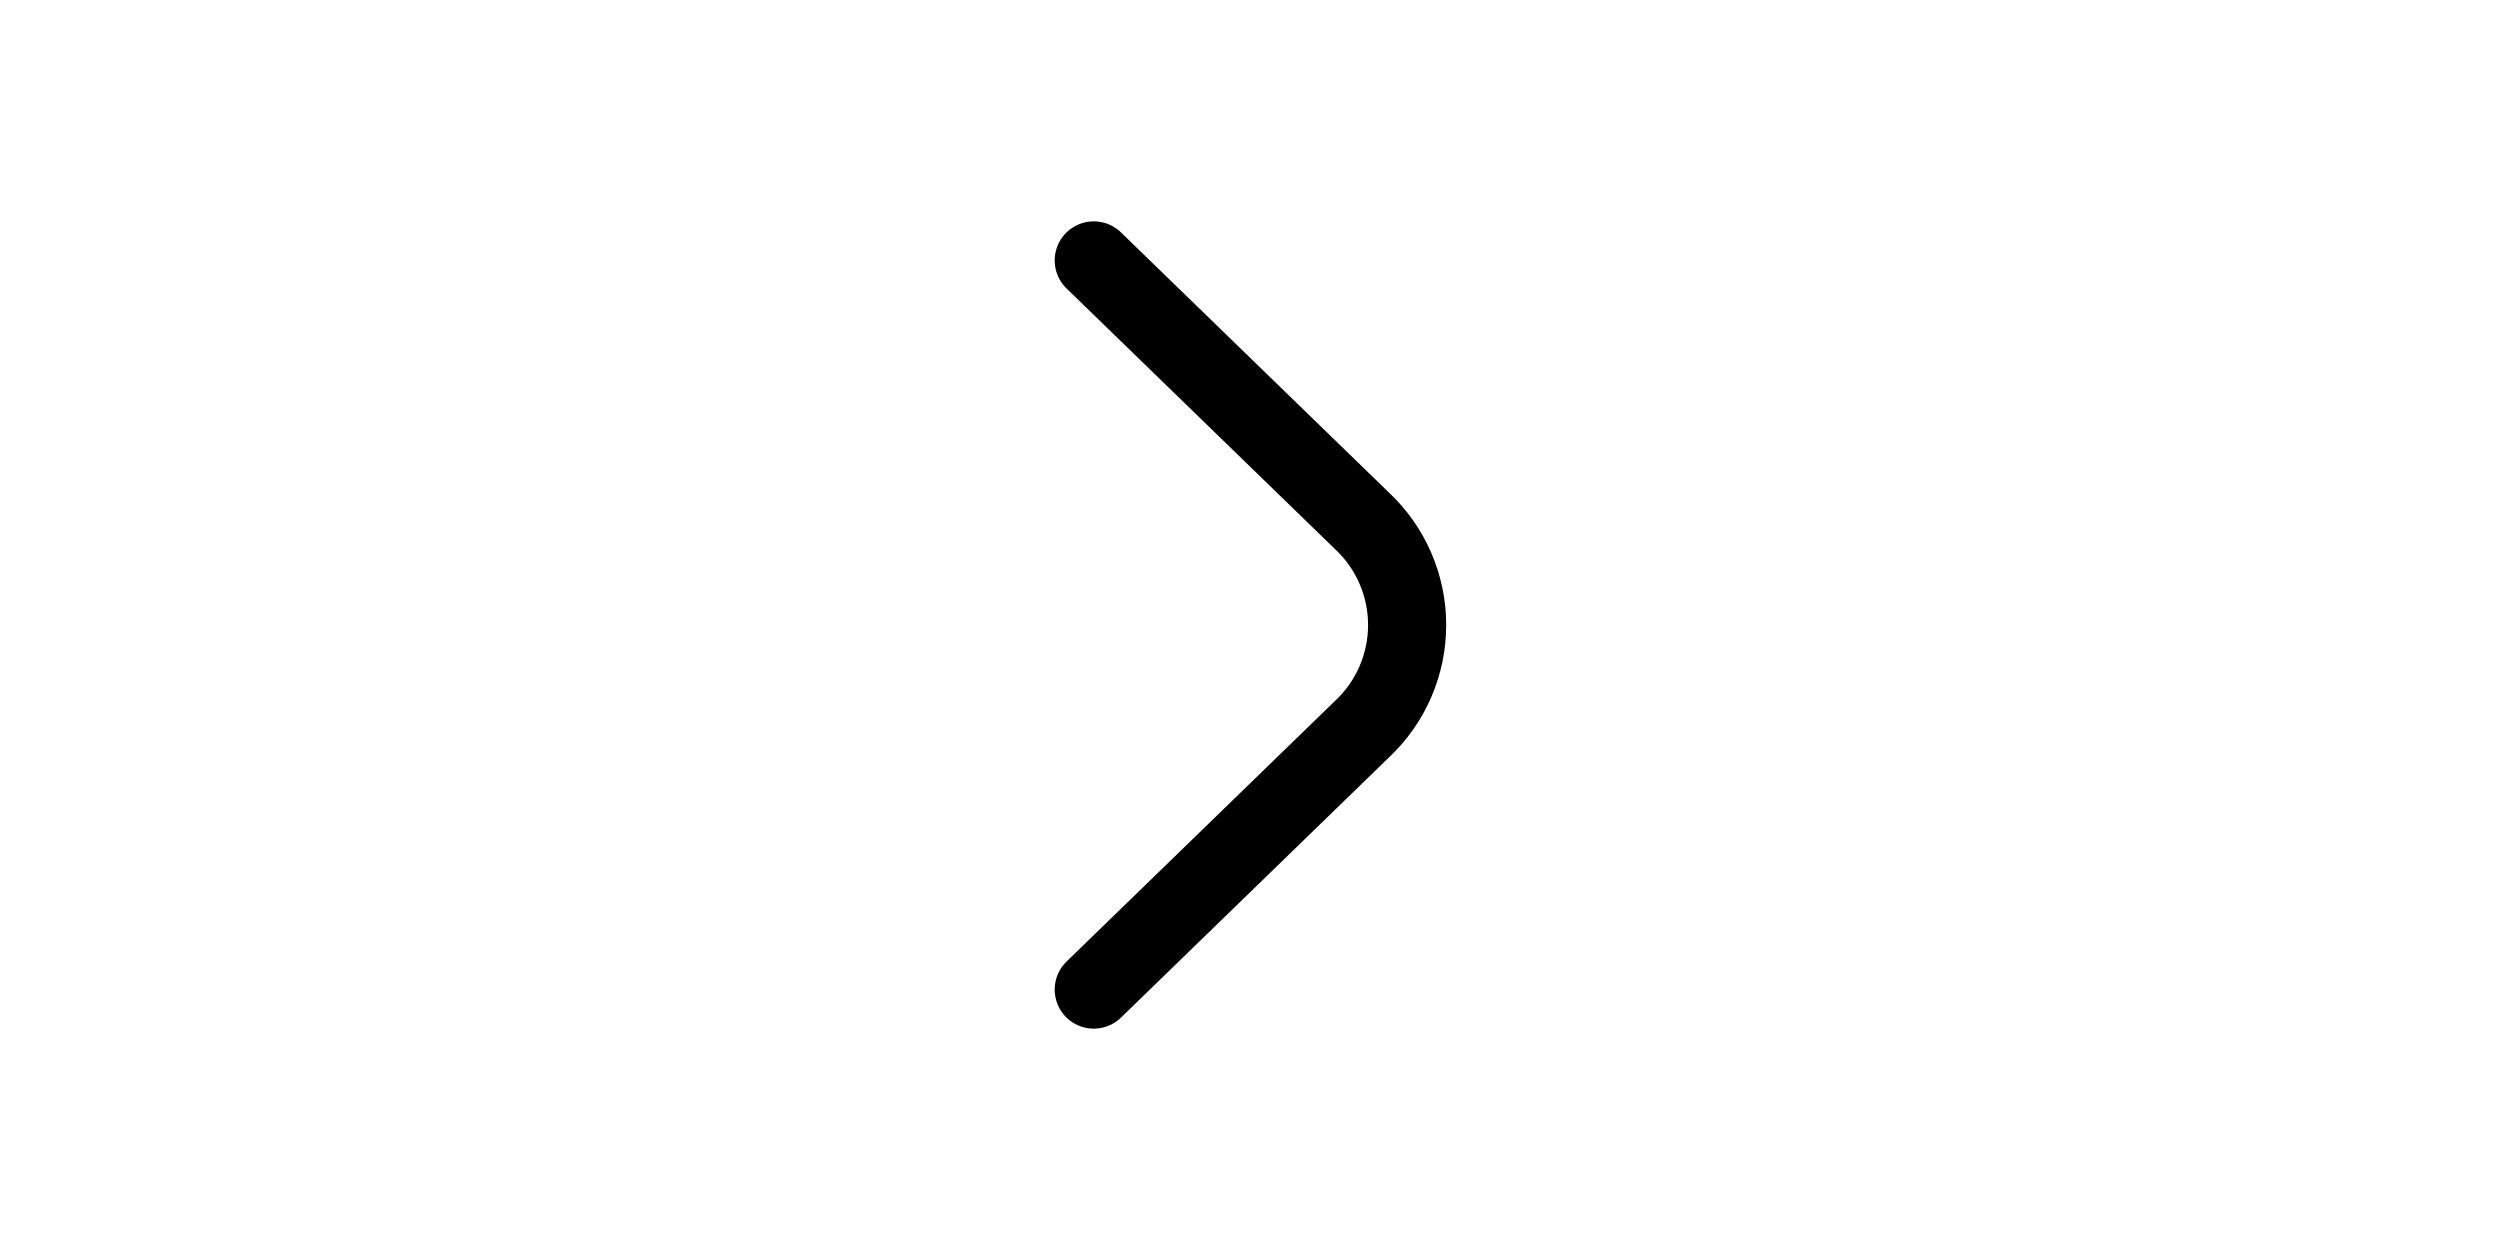
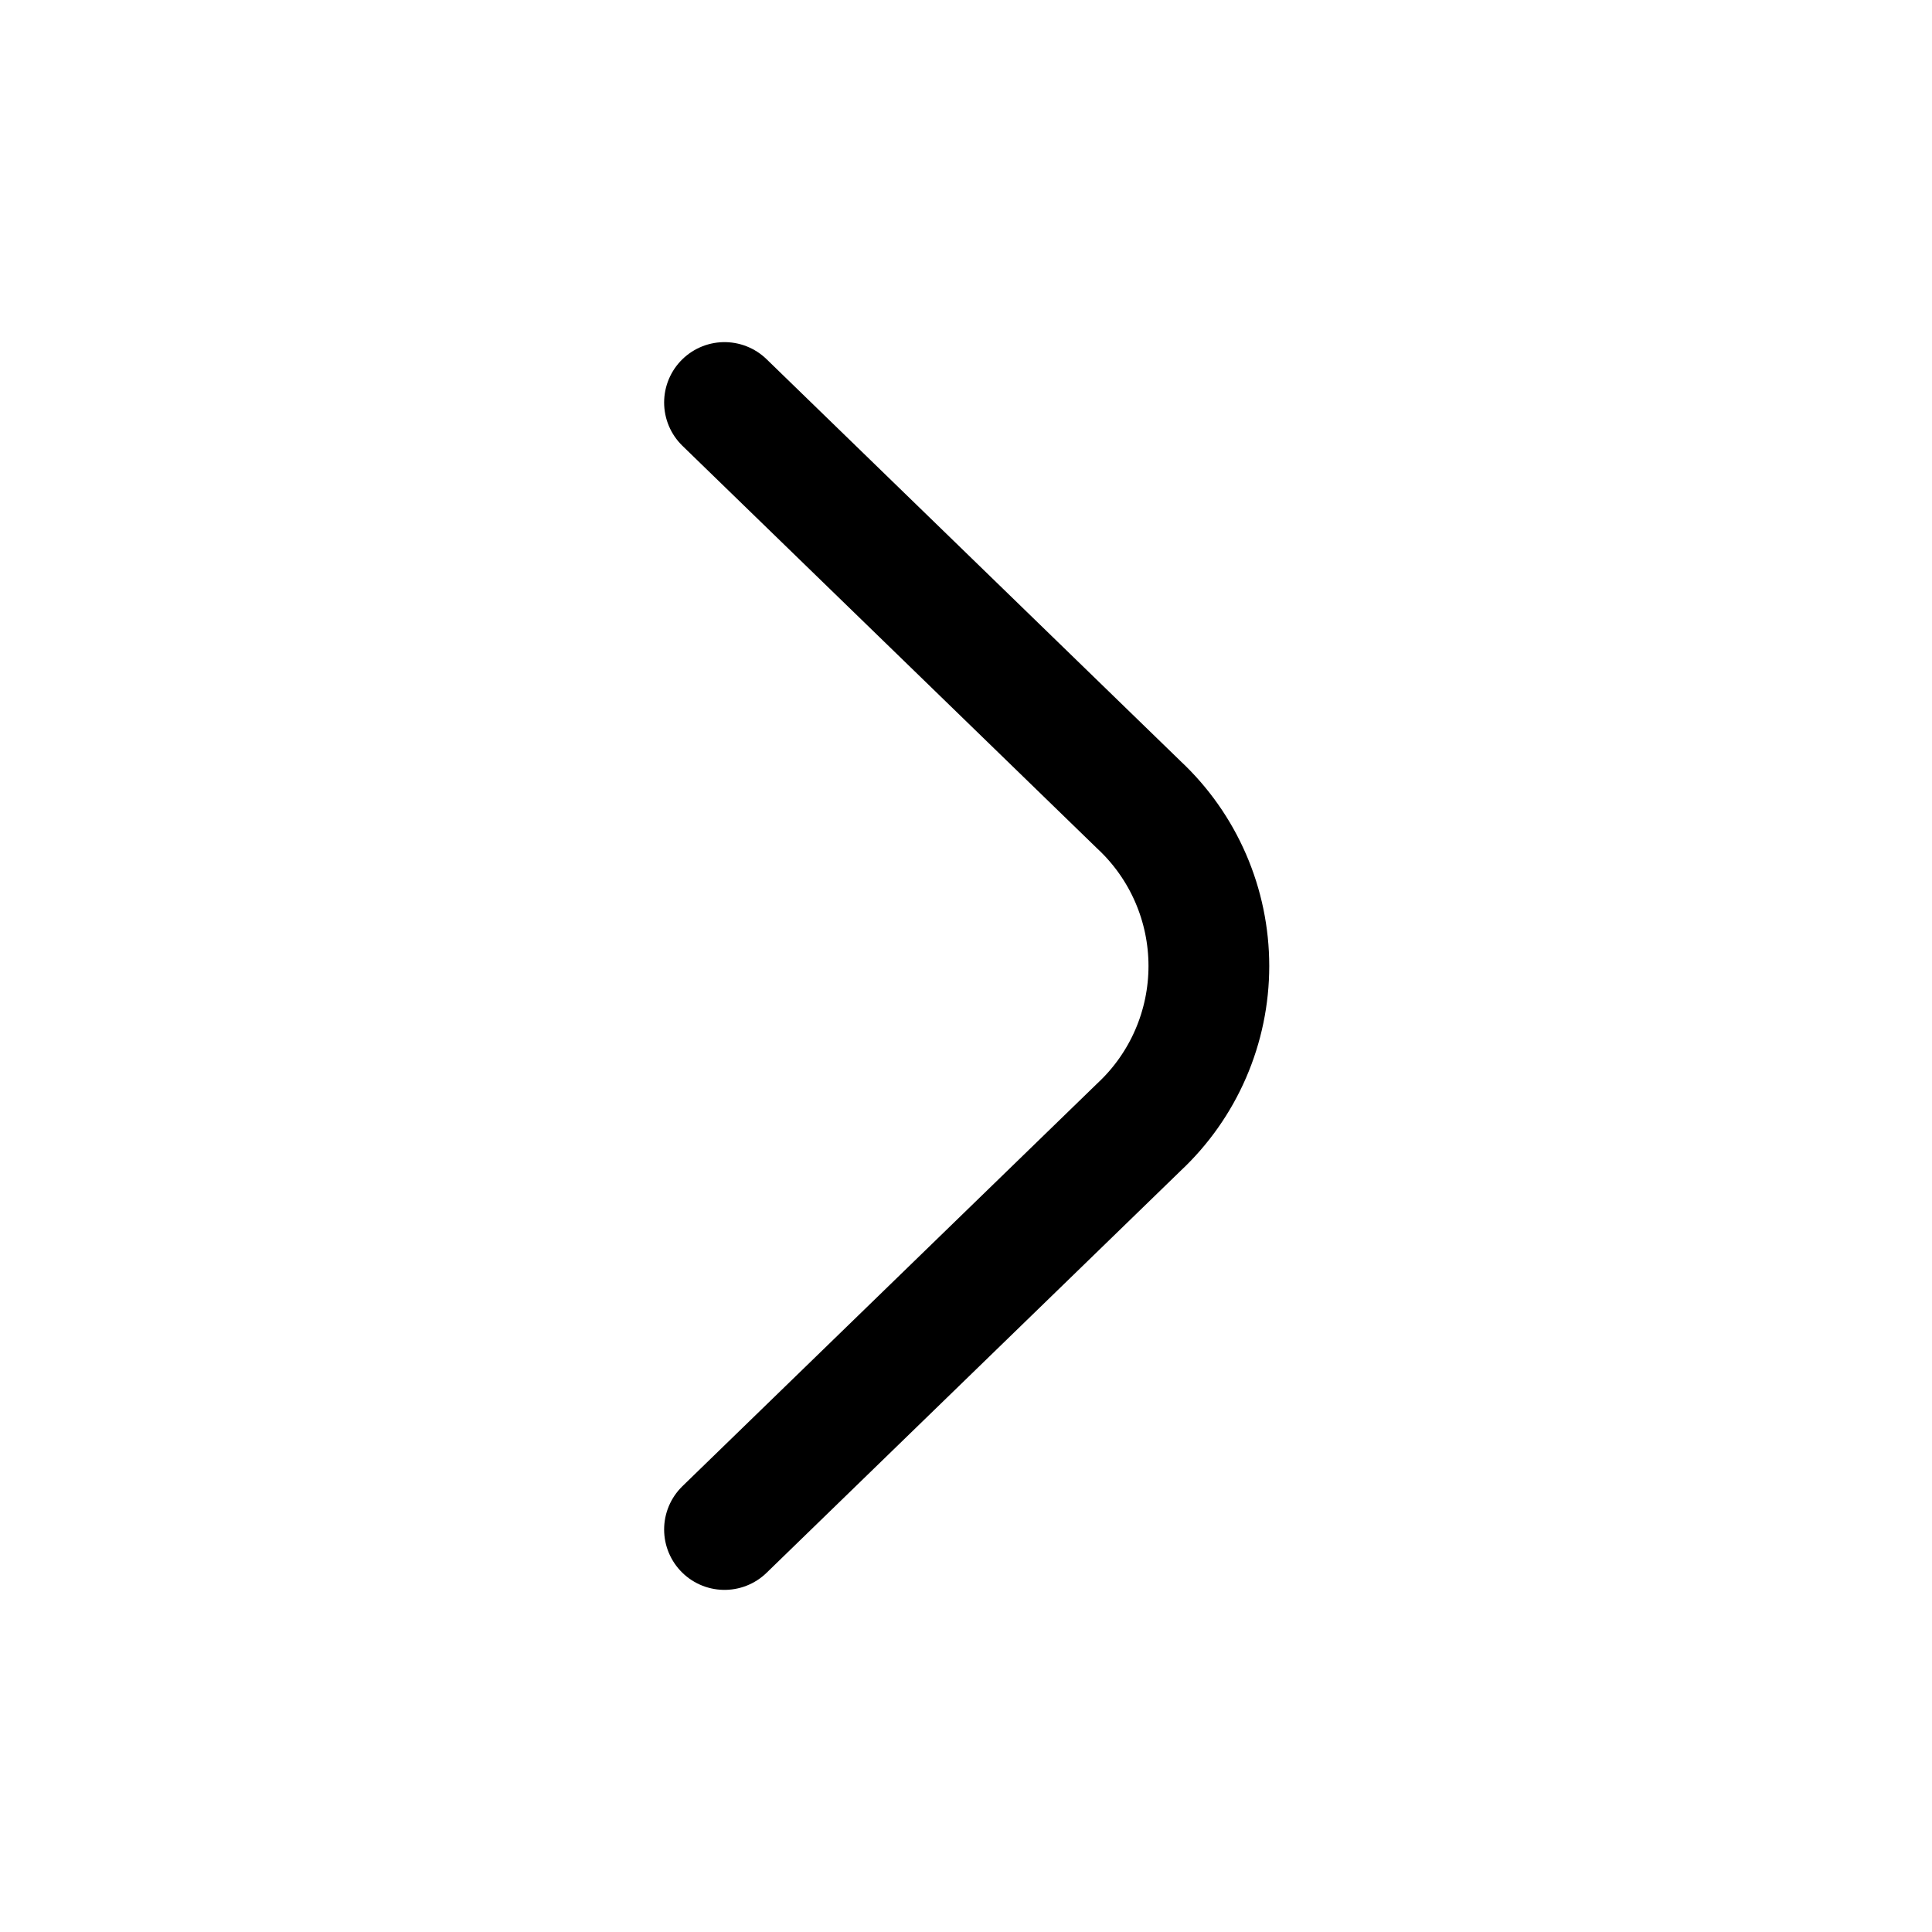
- <svg xmlns="http://www.w3.org/2000/svg" height="20px" width="40px" viewBox="0 0 24 24" fill="none">
+ <svg xmlns="http://www.w3.org/2000/svg" height="20px" width="20px" viewBox="0 0 24 24" fill="none">
  <path d="M9 5L14.15 10C14.424 10.256 14.642 10.566 14.791 10.91C14.94 11.254 15.017 11.625 15.017 12C15.017 12.375 14.94 12.746 14.791 13.09C14.642 13.434 14.424 13.744 14.15 14L9 19" stroke="#000000" stroke-width="1.5" stroke-linecap="round" stroke-linejoin="round" />
</svg>
